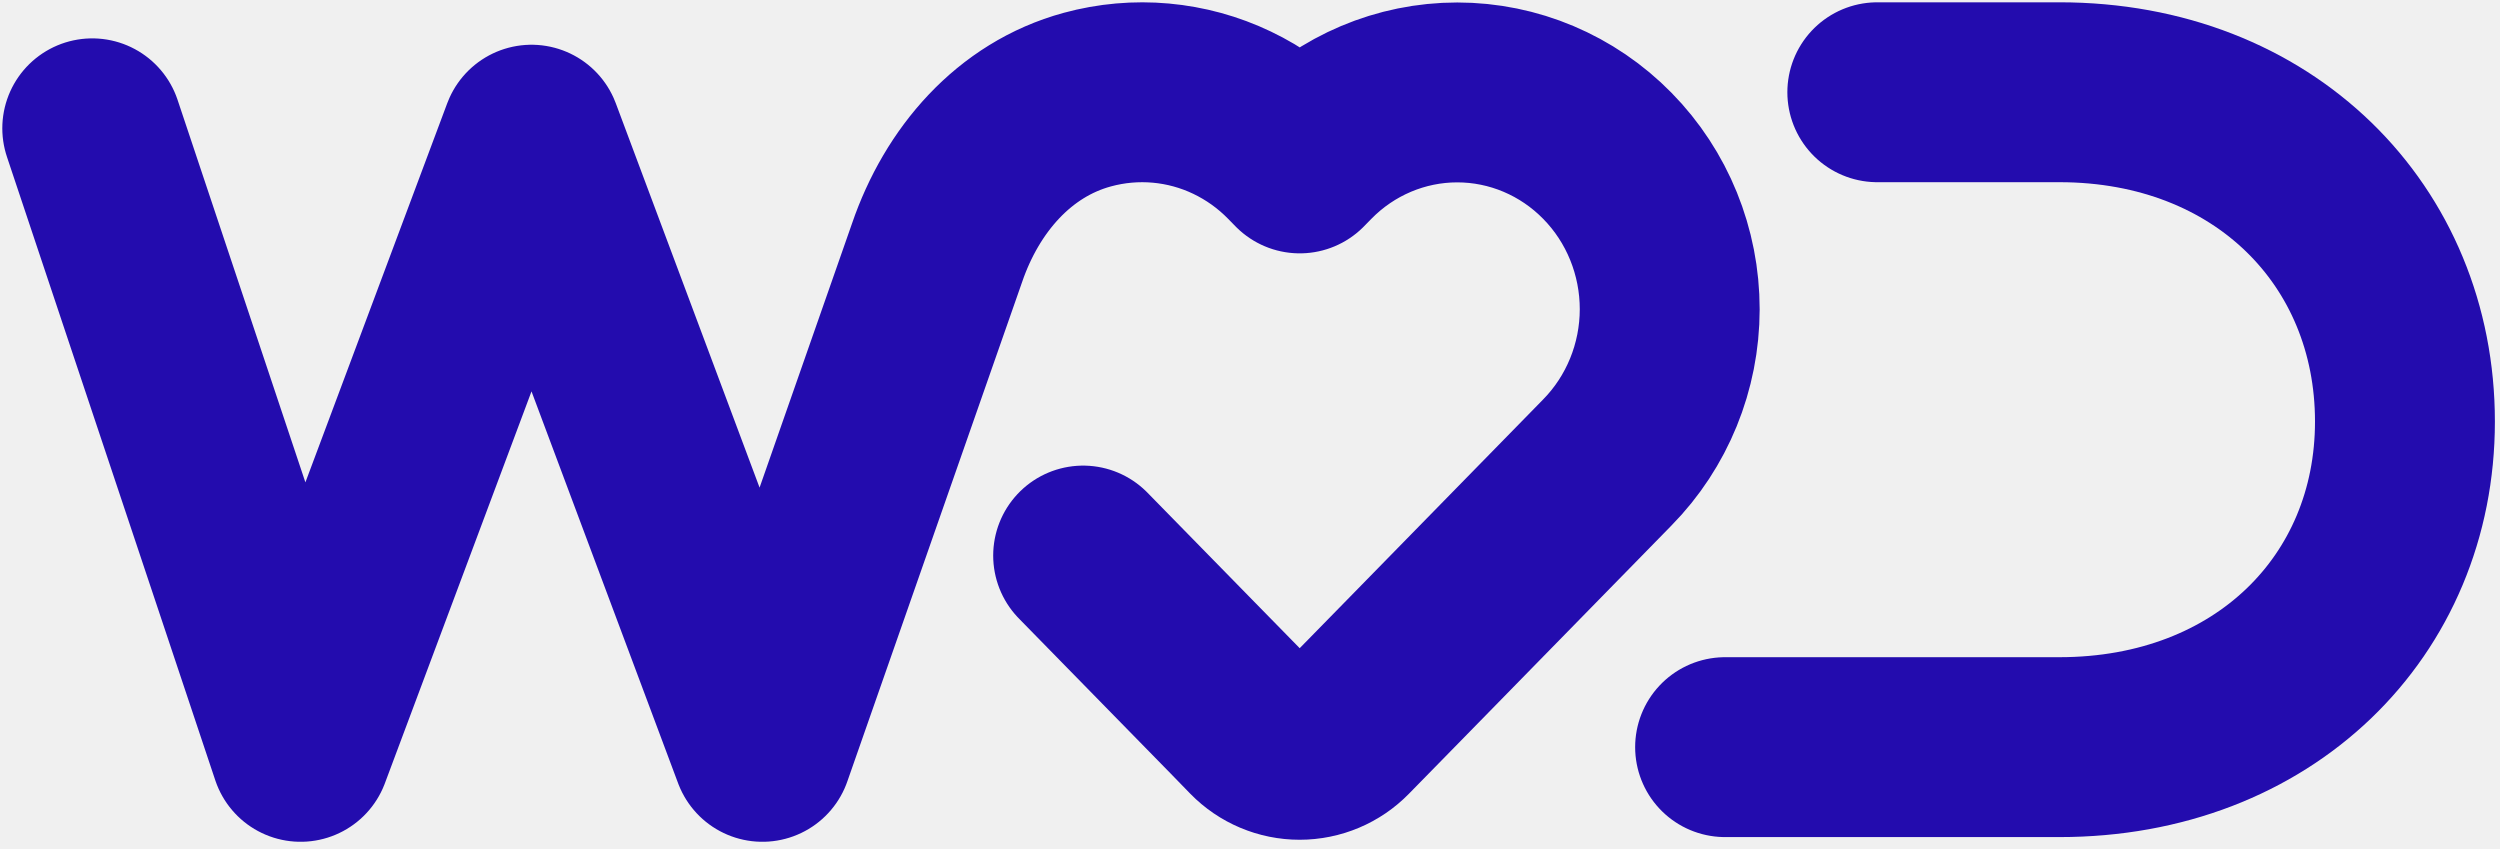
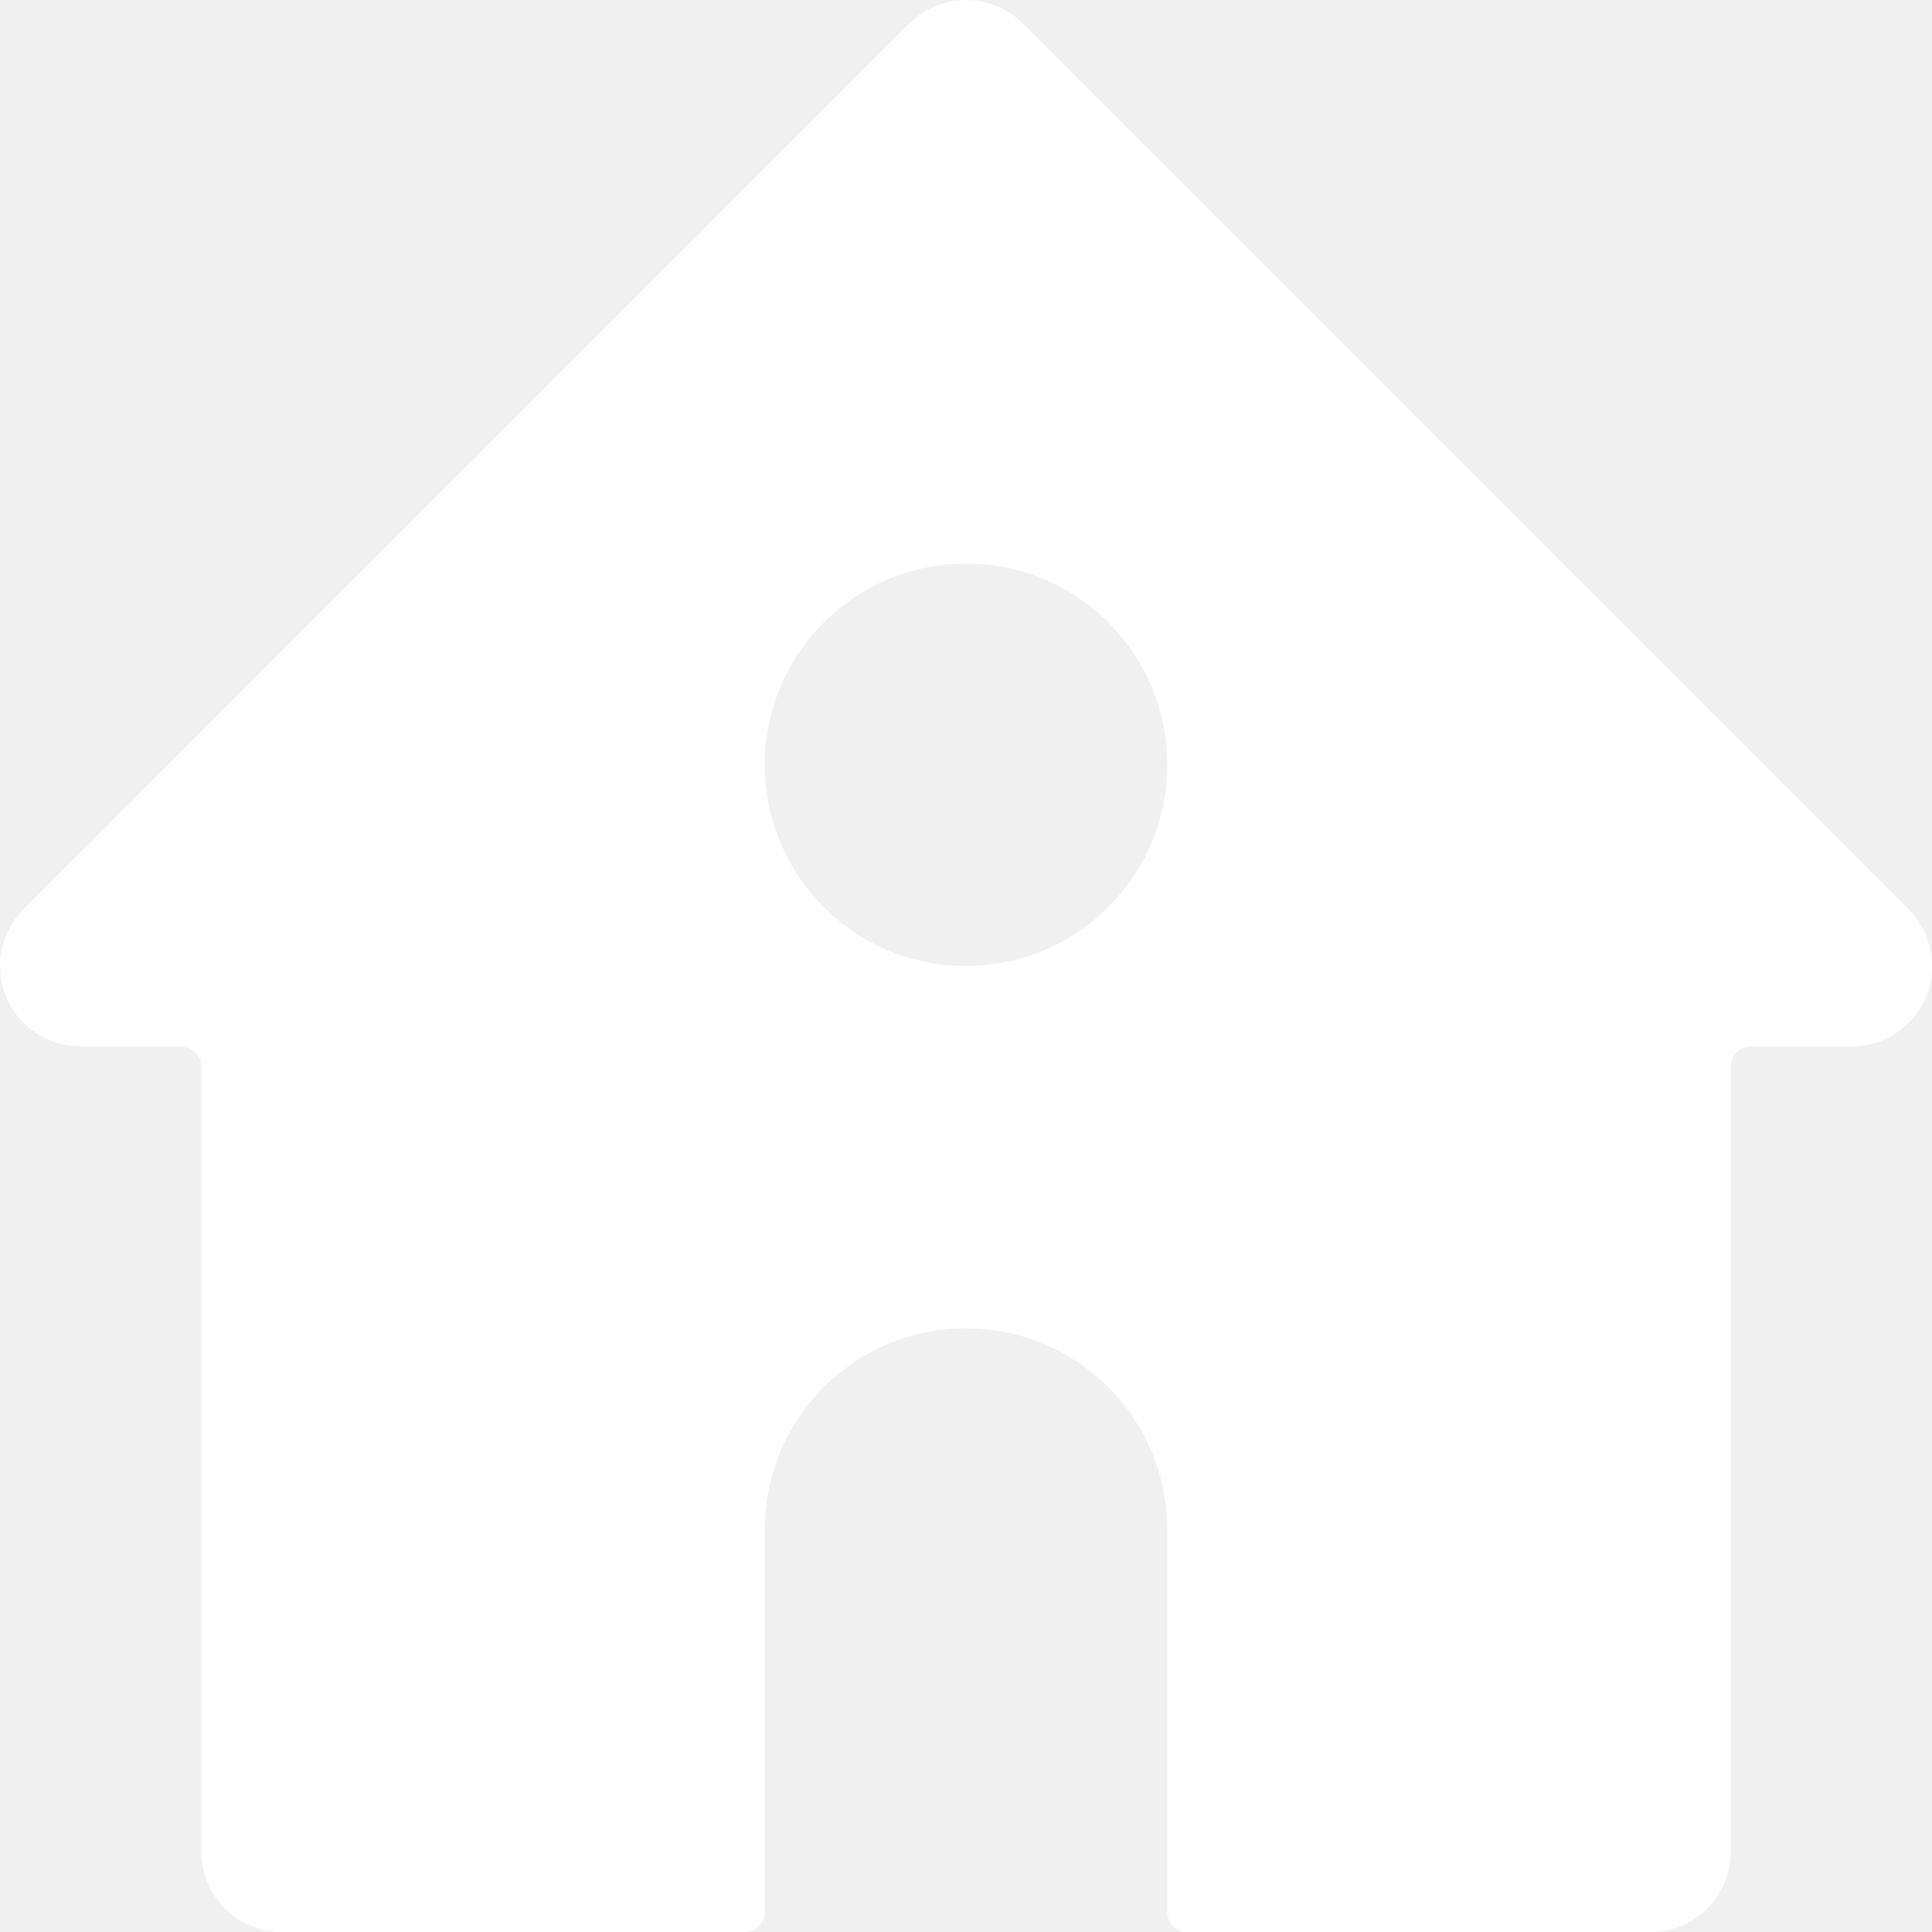
- <svg xmlns="http://www.w3.org/2000/svg" class="clogo-0-2-221" width="271" height="92" viewBox="0 0 271 92">
-   <g stroke-width="19.5" stroke="#230CAE" fill="none" fill-rule="evenodd" stroke-linecap="round">
-     <path d="M187 80.99h36.236c22.154 0 37.46-15.314 37.46-35.292 0-20.181-15.306-35.698-37.46-35.698H203.5" />
-     <path d="M10 13.91L32.586 81.5l25.03-66.9 25.027 66.9 18.932-54.093c2.694-7.885 8.34-14.442 16.286-16.607a22.576 22.576 0 0 1 15.693 1.413 23.004 23.004 0 0 1 6.536 4.681l.802.82.802-.82c4.317-4.402 10.17-6.875 16.272-6.875 6.103 0 11.956 2.473 16.273 6.875 4.33 4.405 6.761 10.39 6.758 16.633-.006 6.238-2.447 12.221-6.78 16.62l-.801.82-20.716 21.17-6.94 7.086a6.82 6.82 0 0 1-9.762 0l-2.134-2.195-4.812-4.914-11.64-11.892" stroke-linejoin="round" />
+ <svg xmlns="http://www.w3.org/2000/svg" version="1.1" viewBox="0 0 40 40">
+   <g transform="scale(1.6667)">
+     <path d="M23.707,11.293l-11-11c-0.391-0.39-1.023-0.39-1.414,0l-11,11c-0.39,0.391-0.39,1.024,0,1.414C0.481,12.895,0.735,13,1,13 h1.25c0.138,0,0.25,0.112,0.25,0.25V23c0,0.552,0.448,1,1,1h5.75c0.138,0,0.25-0.112,0.25-0.25V19c0-1.381,1.119-2.5,2.5-2.5 s2.5,1.119,2.5,2.5v4.75c0,0.138,0.112,0.25,0.25,0.25h5.75c0.552,0,1-0.448,1-1v-9.75c0-0.138,0.112-0.25,0.25-0.25H23 c0.552,0,1-0.448,1-1C24,11.735,23.894,11.48,23.707,11.293z M12,12c-1.381,0-2.5-1.119-2.5-2.5S10.619,7,12,7s2.5,1.119,2.5,2.5 S13.381,12,12,12z" fill="#fff" stroke-linecap="round" stroke-linejoin="round" stroke-width="0" />
  </g>
</svg>
